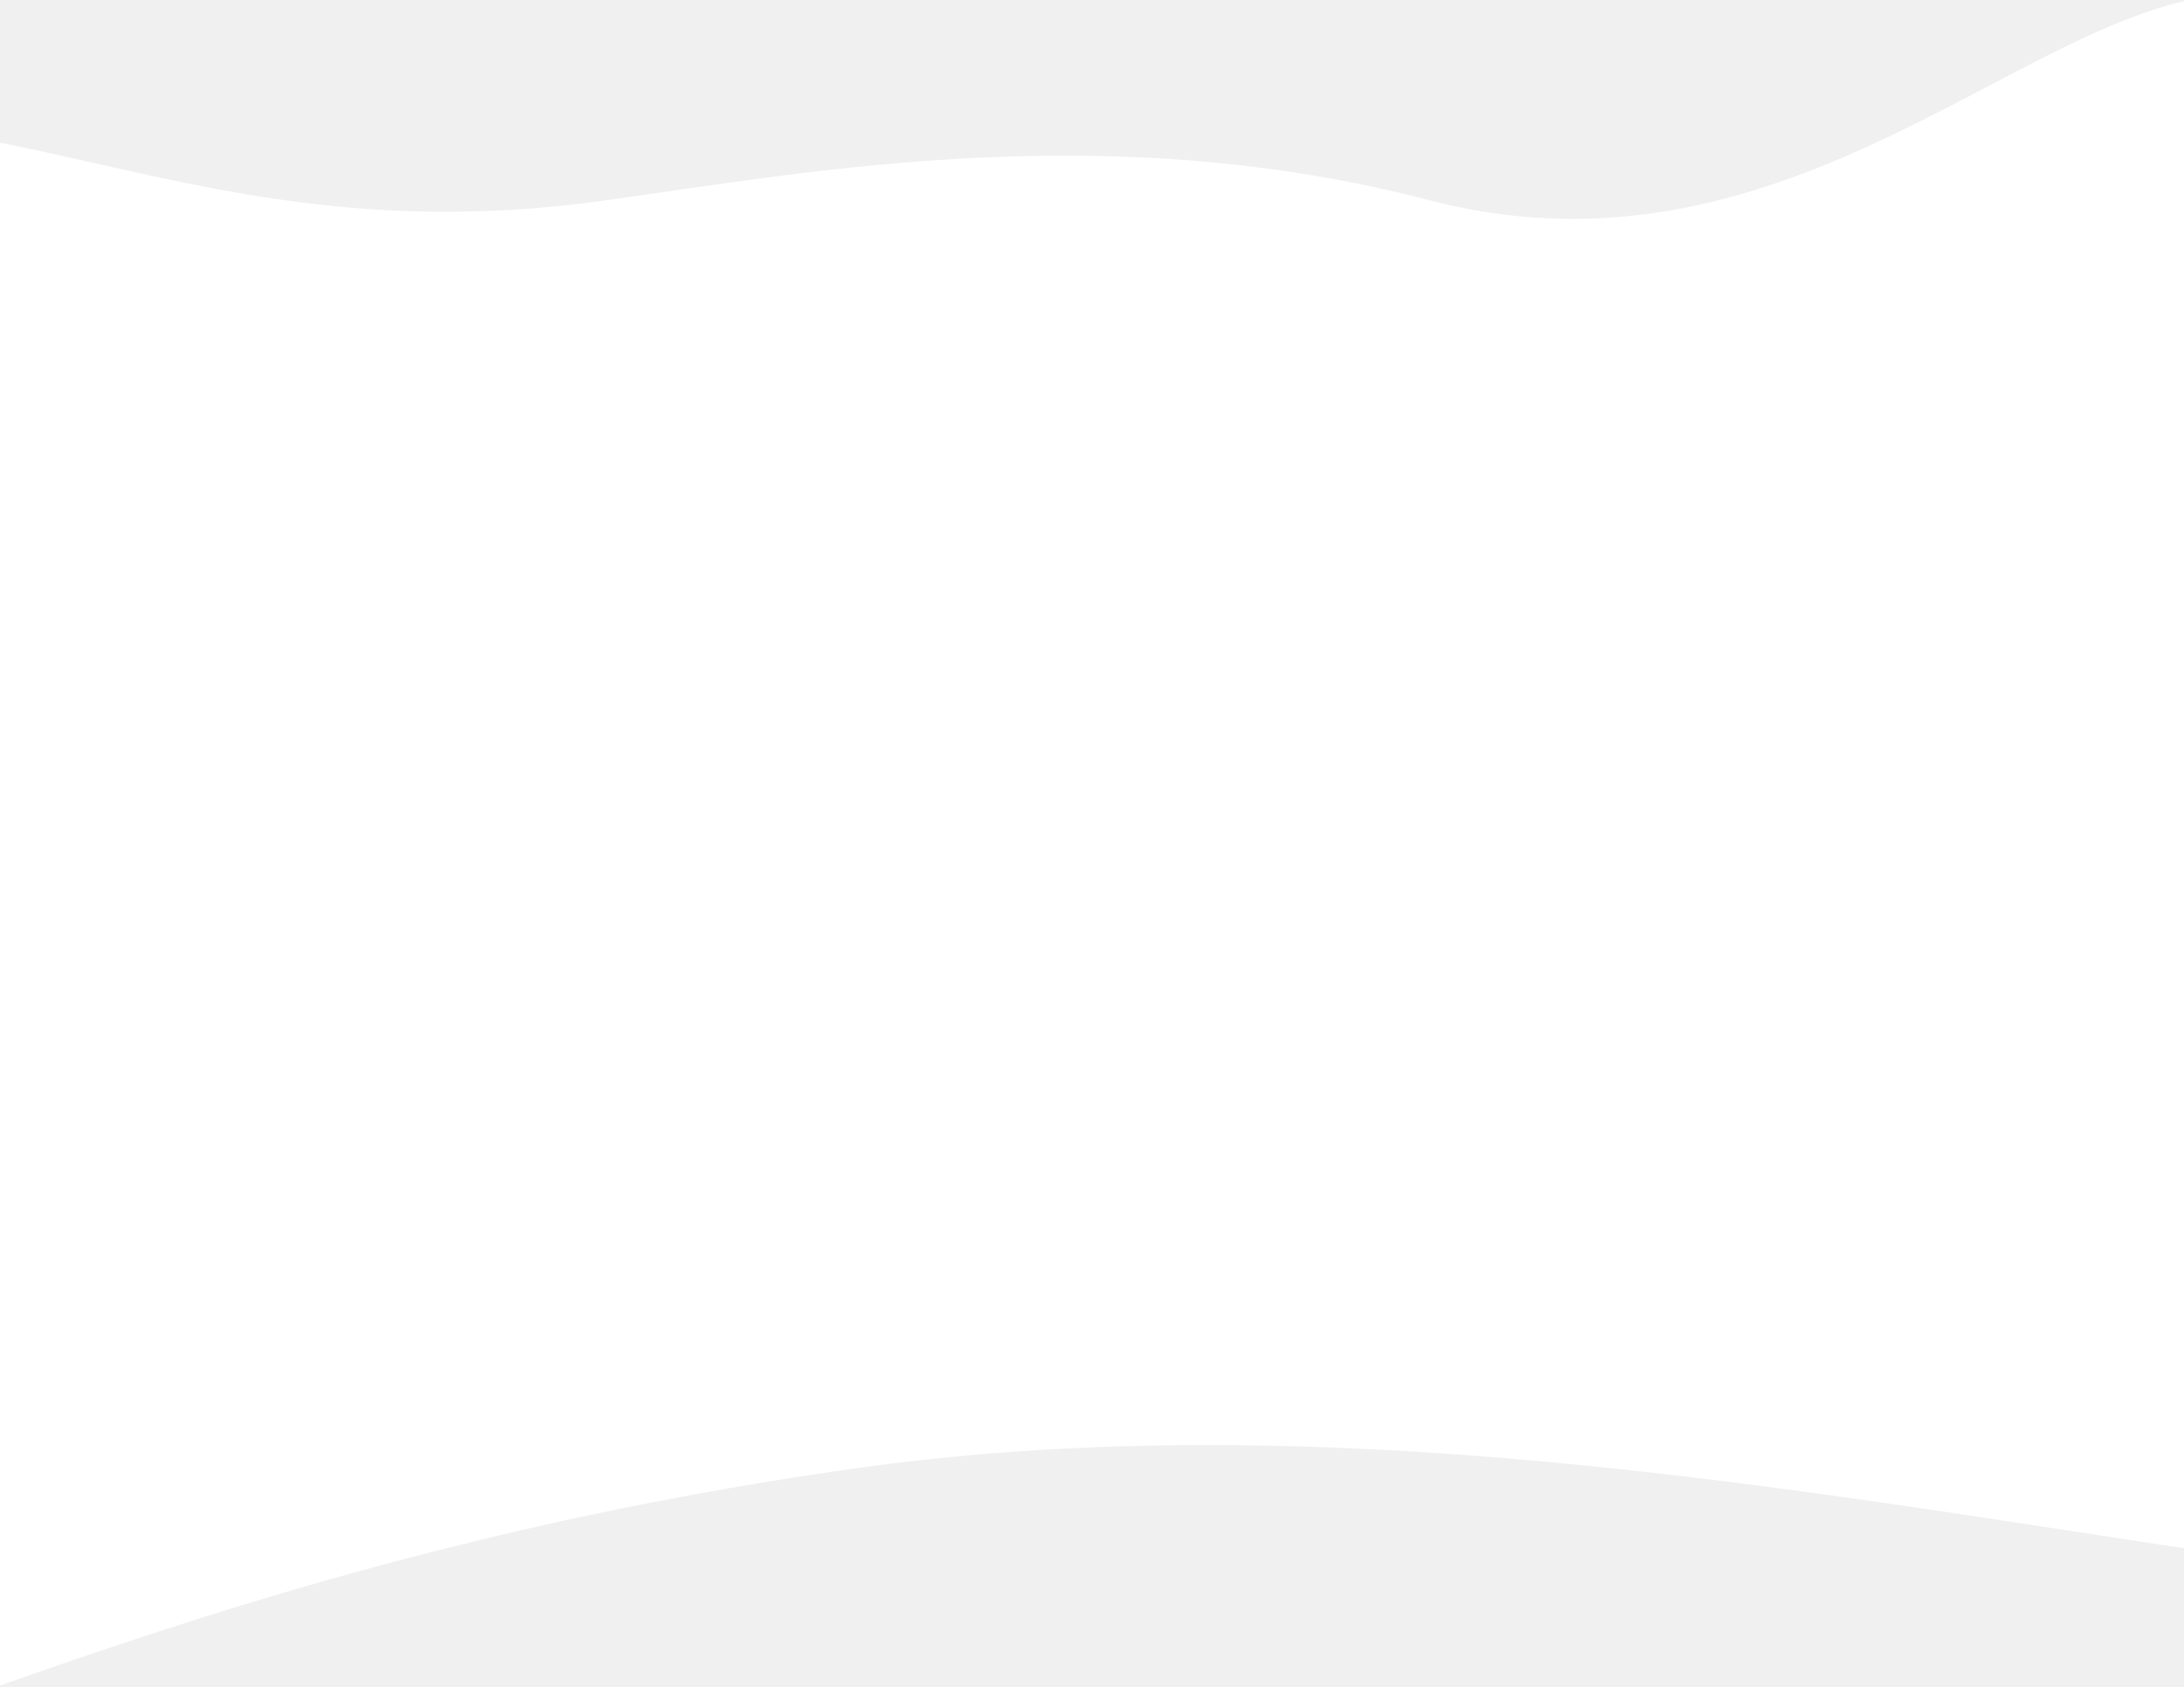
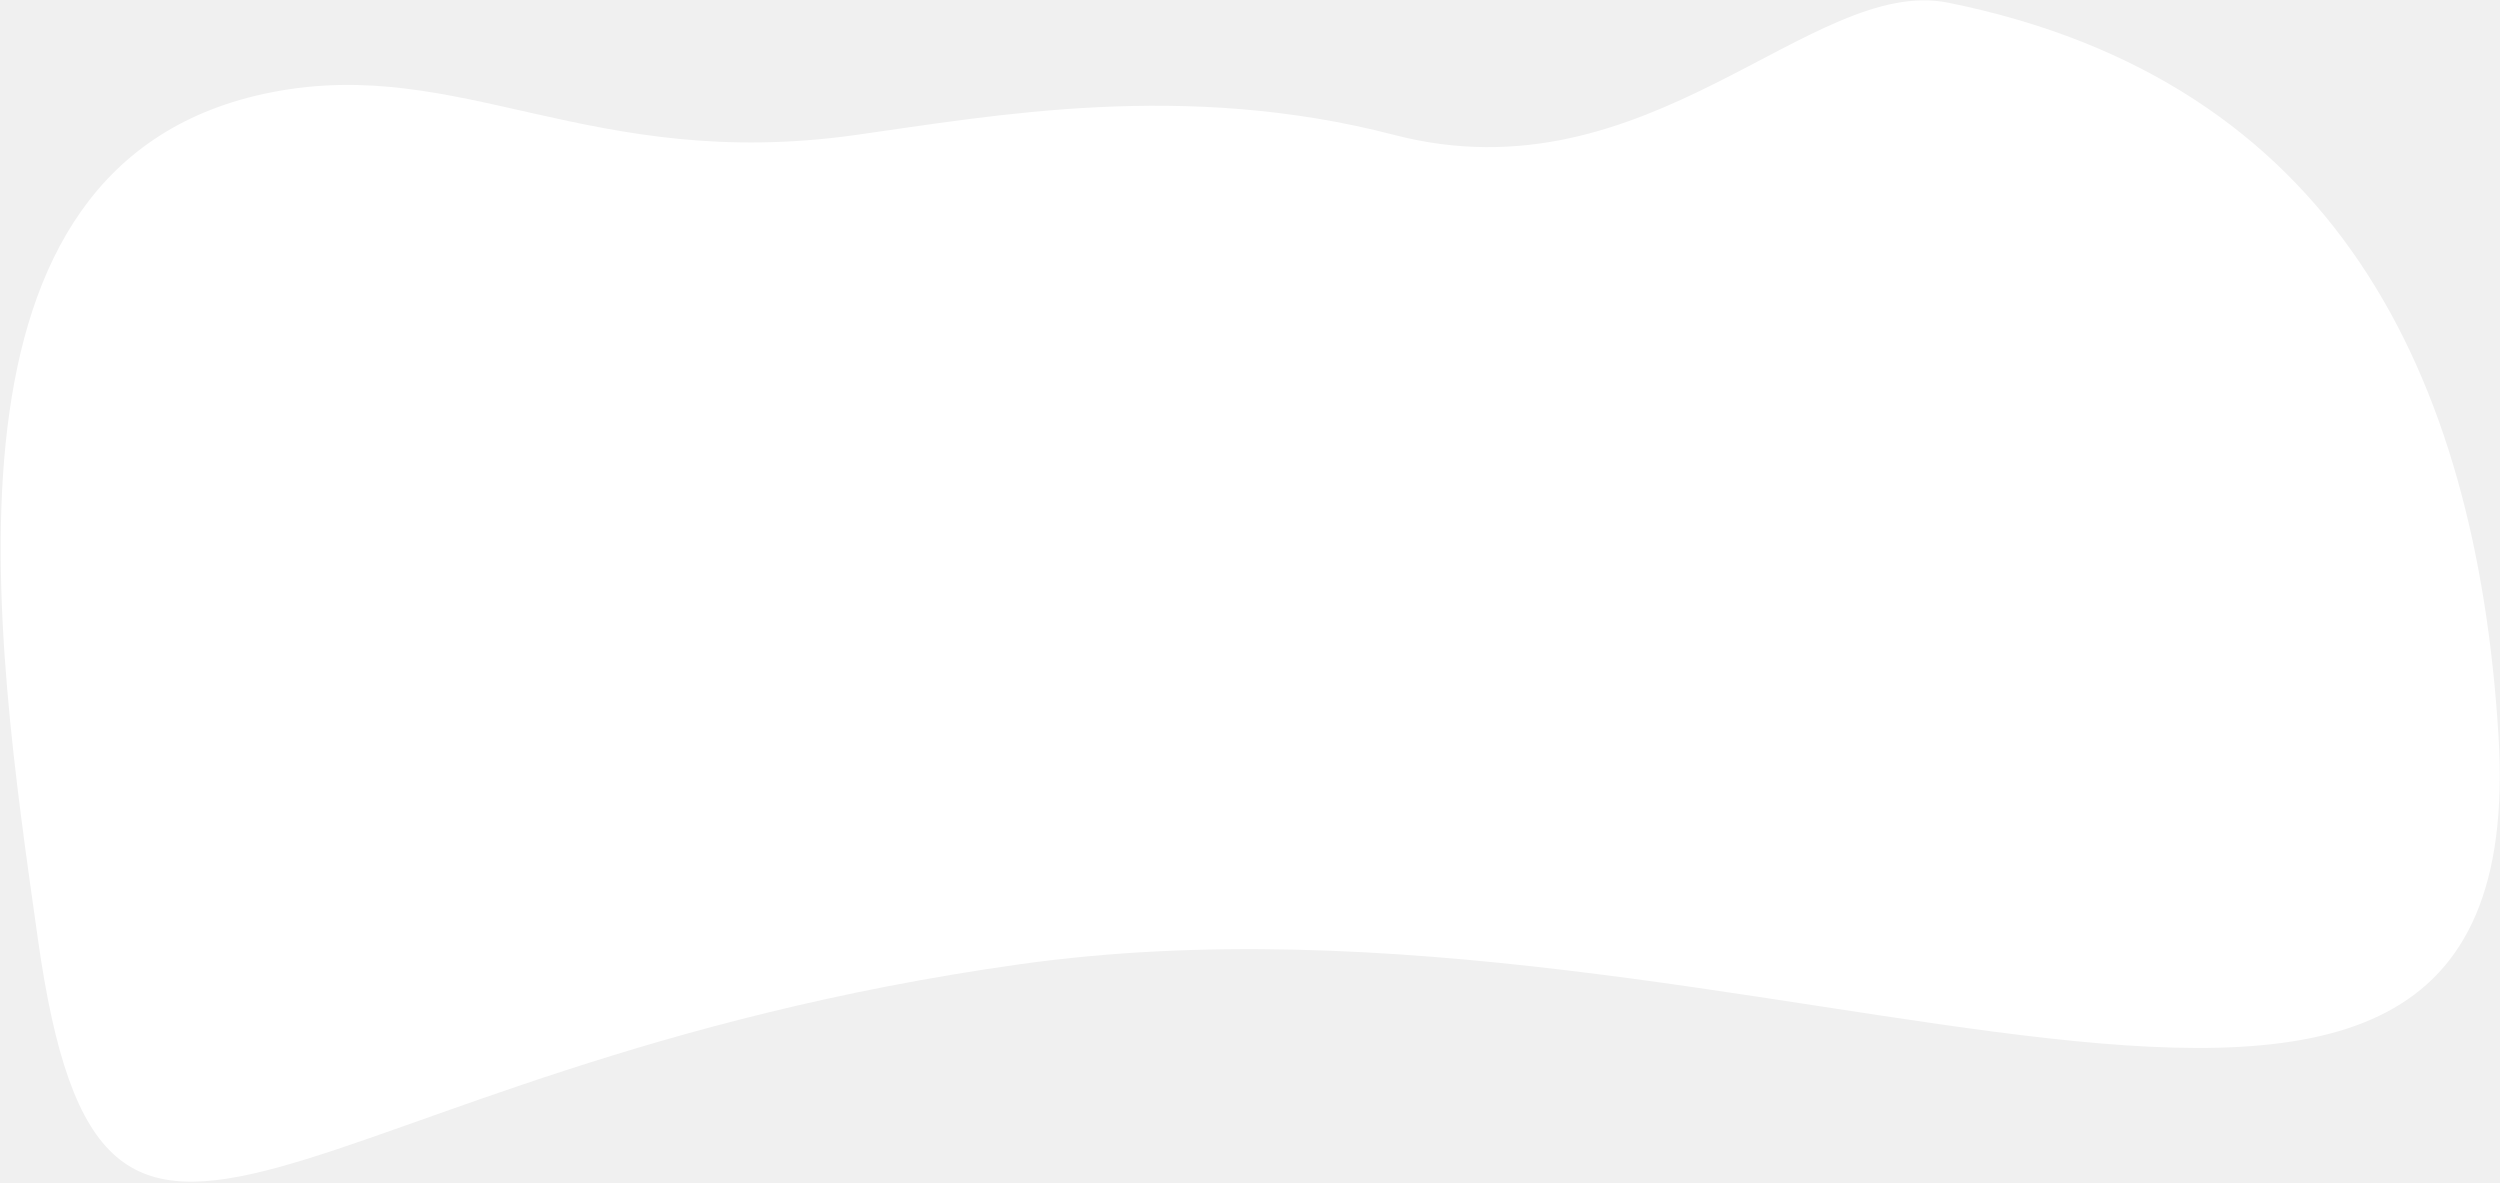
- <svg xmlns="http://www.w3.org/2000/svg" width="1440" height="1112" viewBox="0 0 1440 1112">
-   <path fill="#FFF" fill-rule="evenodd" d="M564.732 968c739.969-103.996 1528.493 379.927 1490.724-230.834C2032.88 372.11 1889.882 77.473 1501.007-1.245 1362.637-29.255 1199.364 198.802 942.366 132c-211.594-55-402.754-19.62-543.064.1C131.528 169.733 1.636 51.744-188.835 88.945-542.71 158.059-467.6 638.023-424.88 942c66.948 476.359 249.642 129.996 989.61 26z" />
+ <svg xmlns="http://www.w3.org/2000/svg" width="2520px" height="1192px" viewBox="0 0 2520 1192" version="1.1">
+   <g id="Page-1" stroke="none" stroke-width="1" fill="none" fill-rule="evenodd">
+     <g id="Artboard" transform="translate(-136, -261)" fill="#FFFFFF">
+       <g id="oval" transform="translate(136, 261)">
+         <path d="M1027.732,972 C1767.701,868.004 2556.225,1351.927 2518.456,741.166 C2495.88,376.11 2352.882,81.473 1964.007,2.755 C1825.637,-25.255 1662.364,202.802 1405.366,136 C1193.772,81 1002.612,116.38 862.302,136.1 C594.528,173.733 464.636,55.744 274.165,92.945 C-79.71,162.059 -4.6,642.023 38.12,946 C105.068,1422.359 287.762,1075.996 1027.73,972 L1027.732,972 Z" id="Path" />
+       </g>
+     </g>
+   </g>
</svg>
